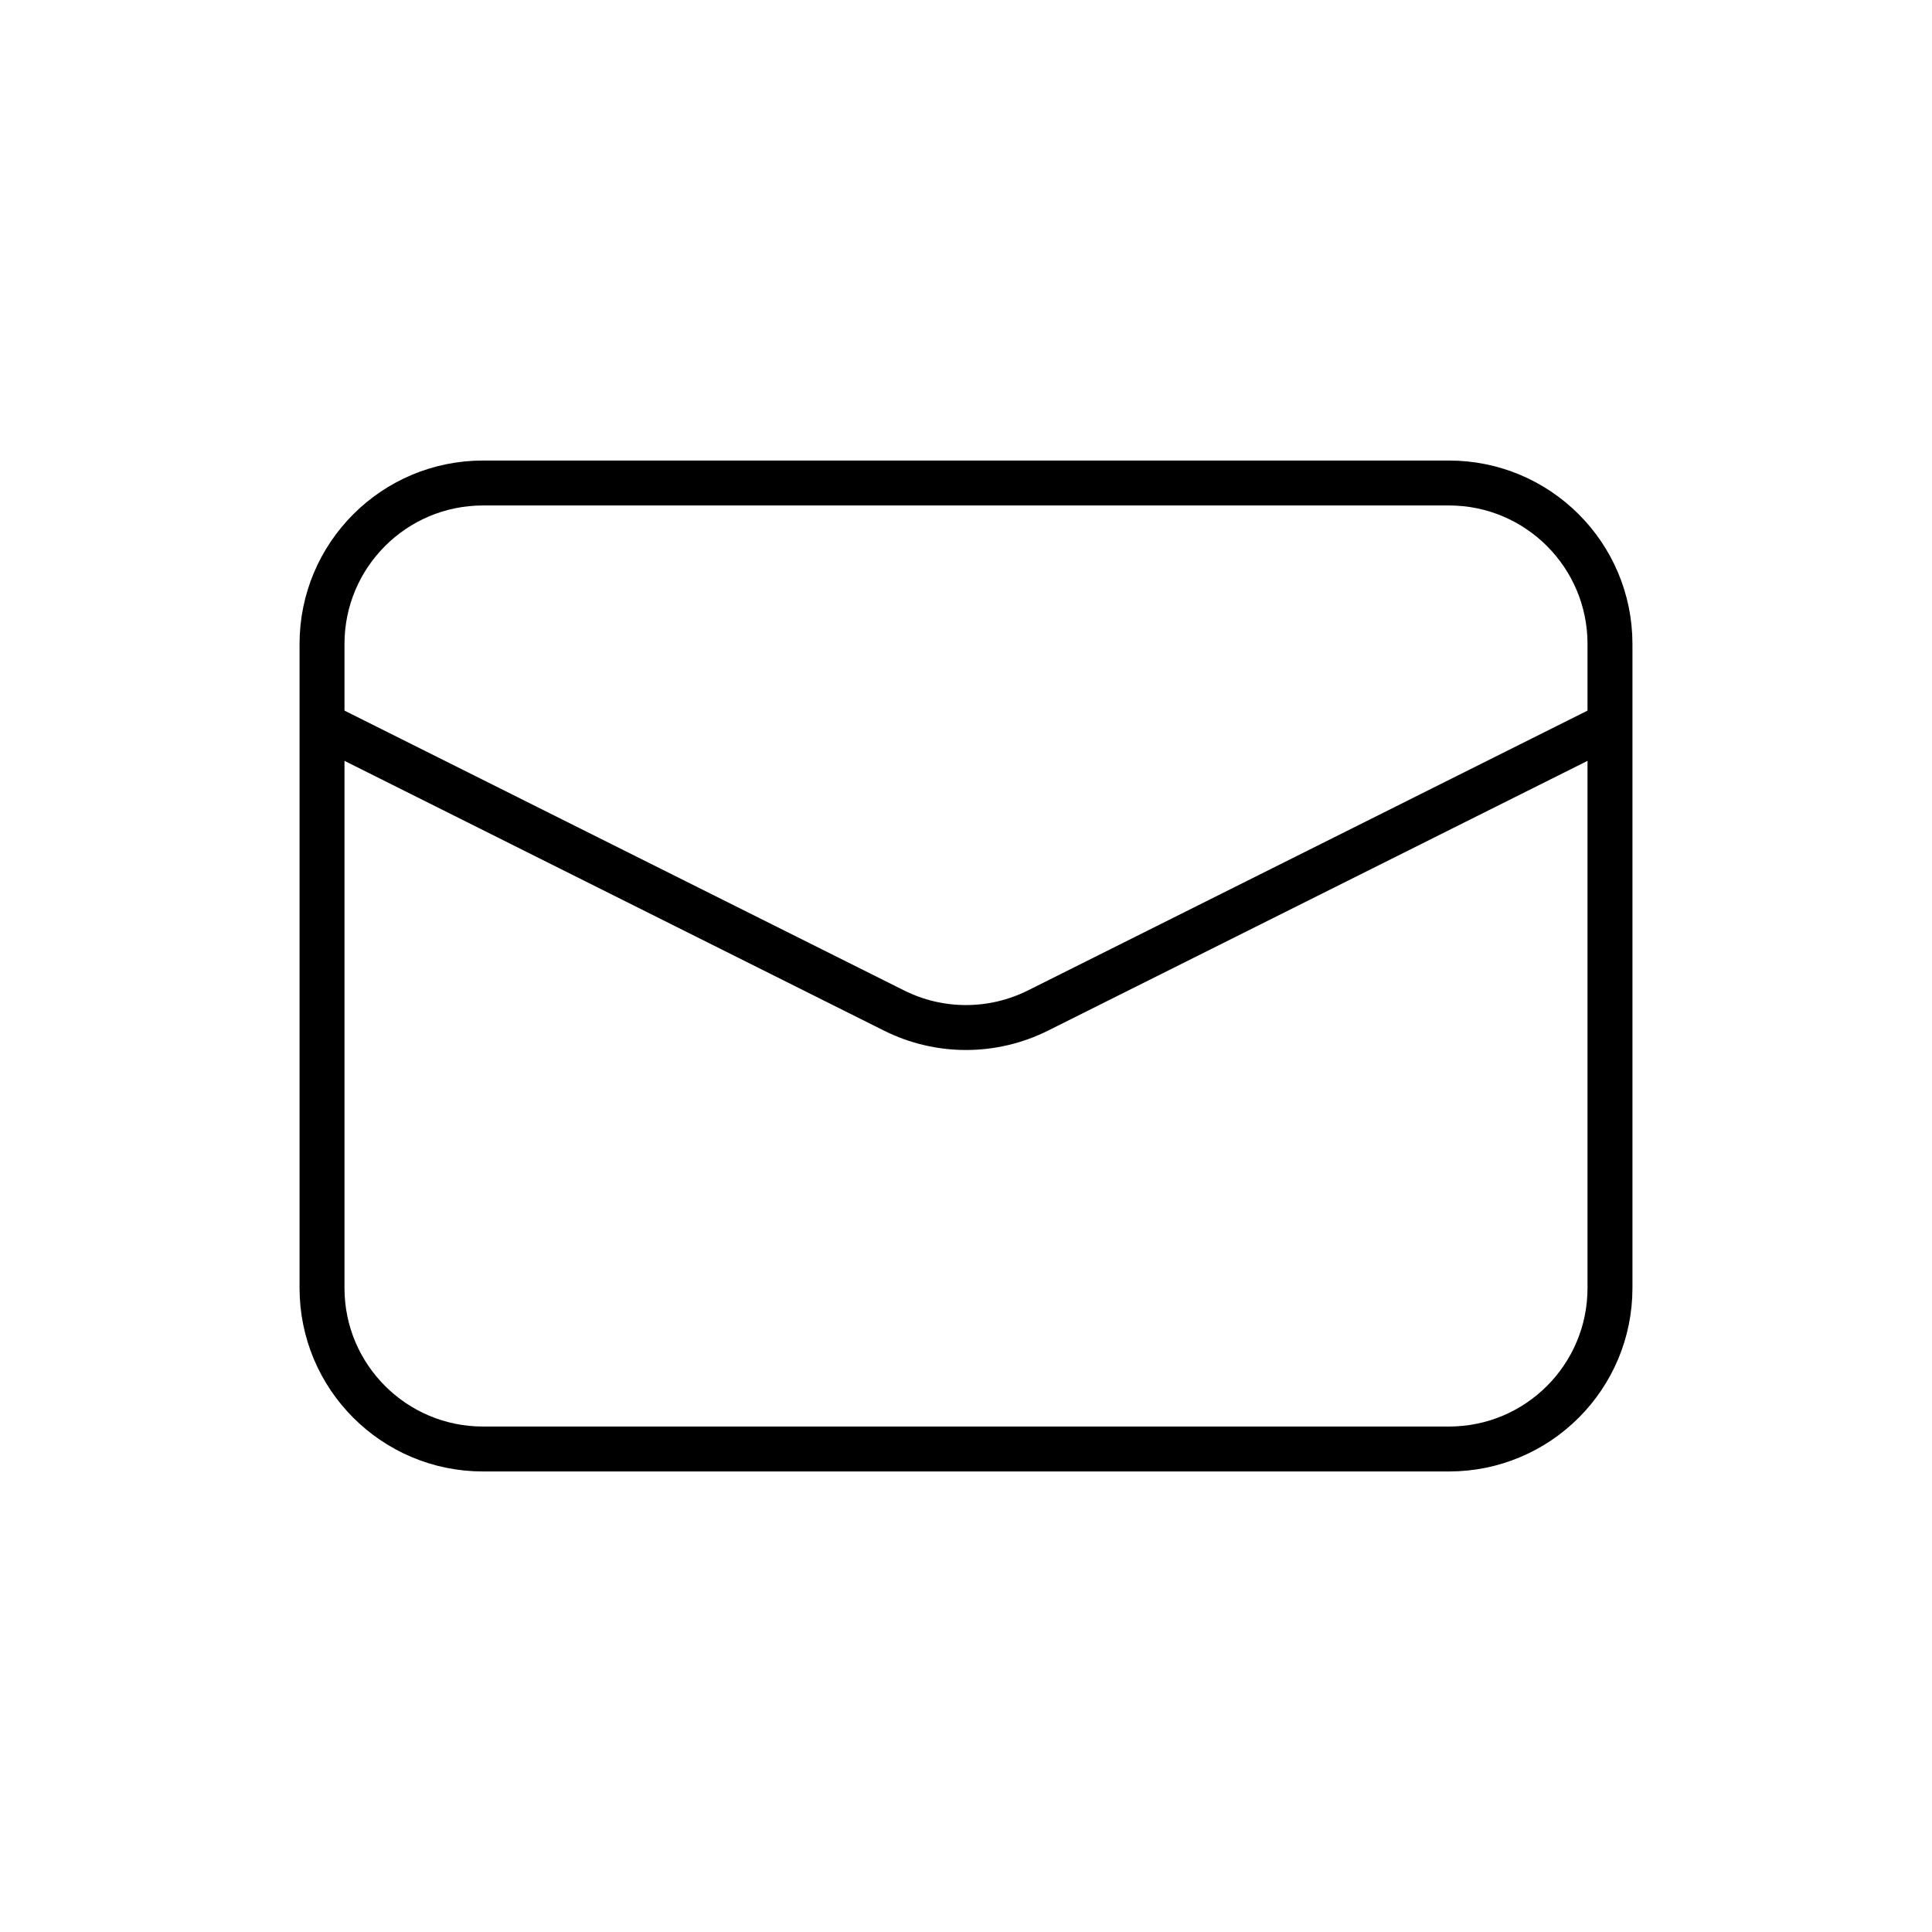
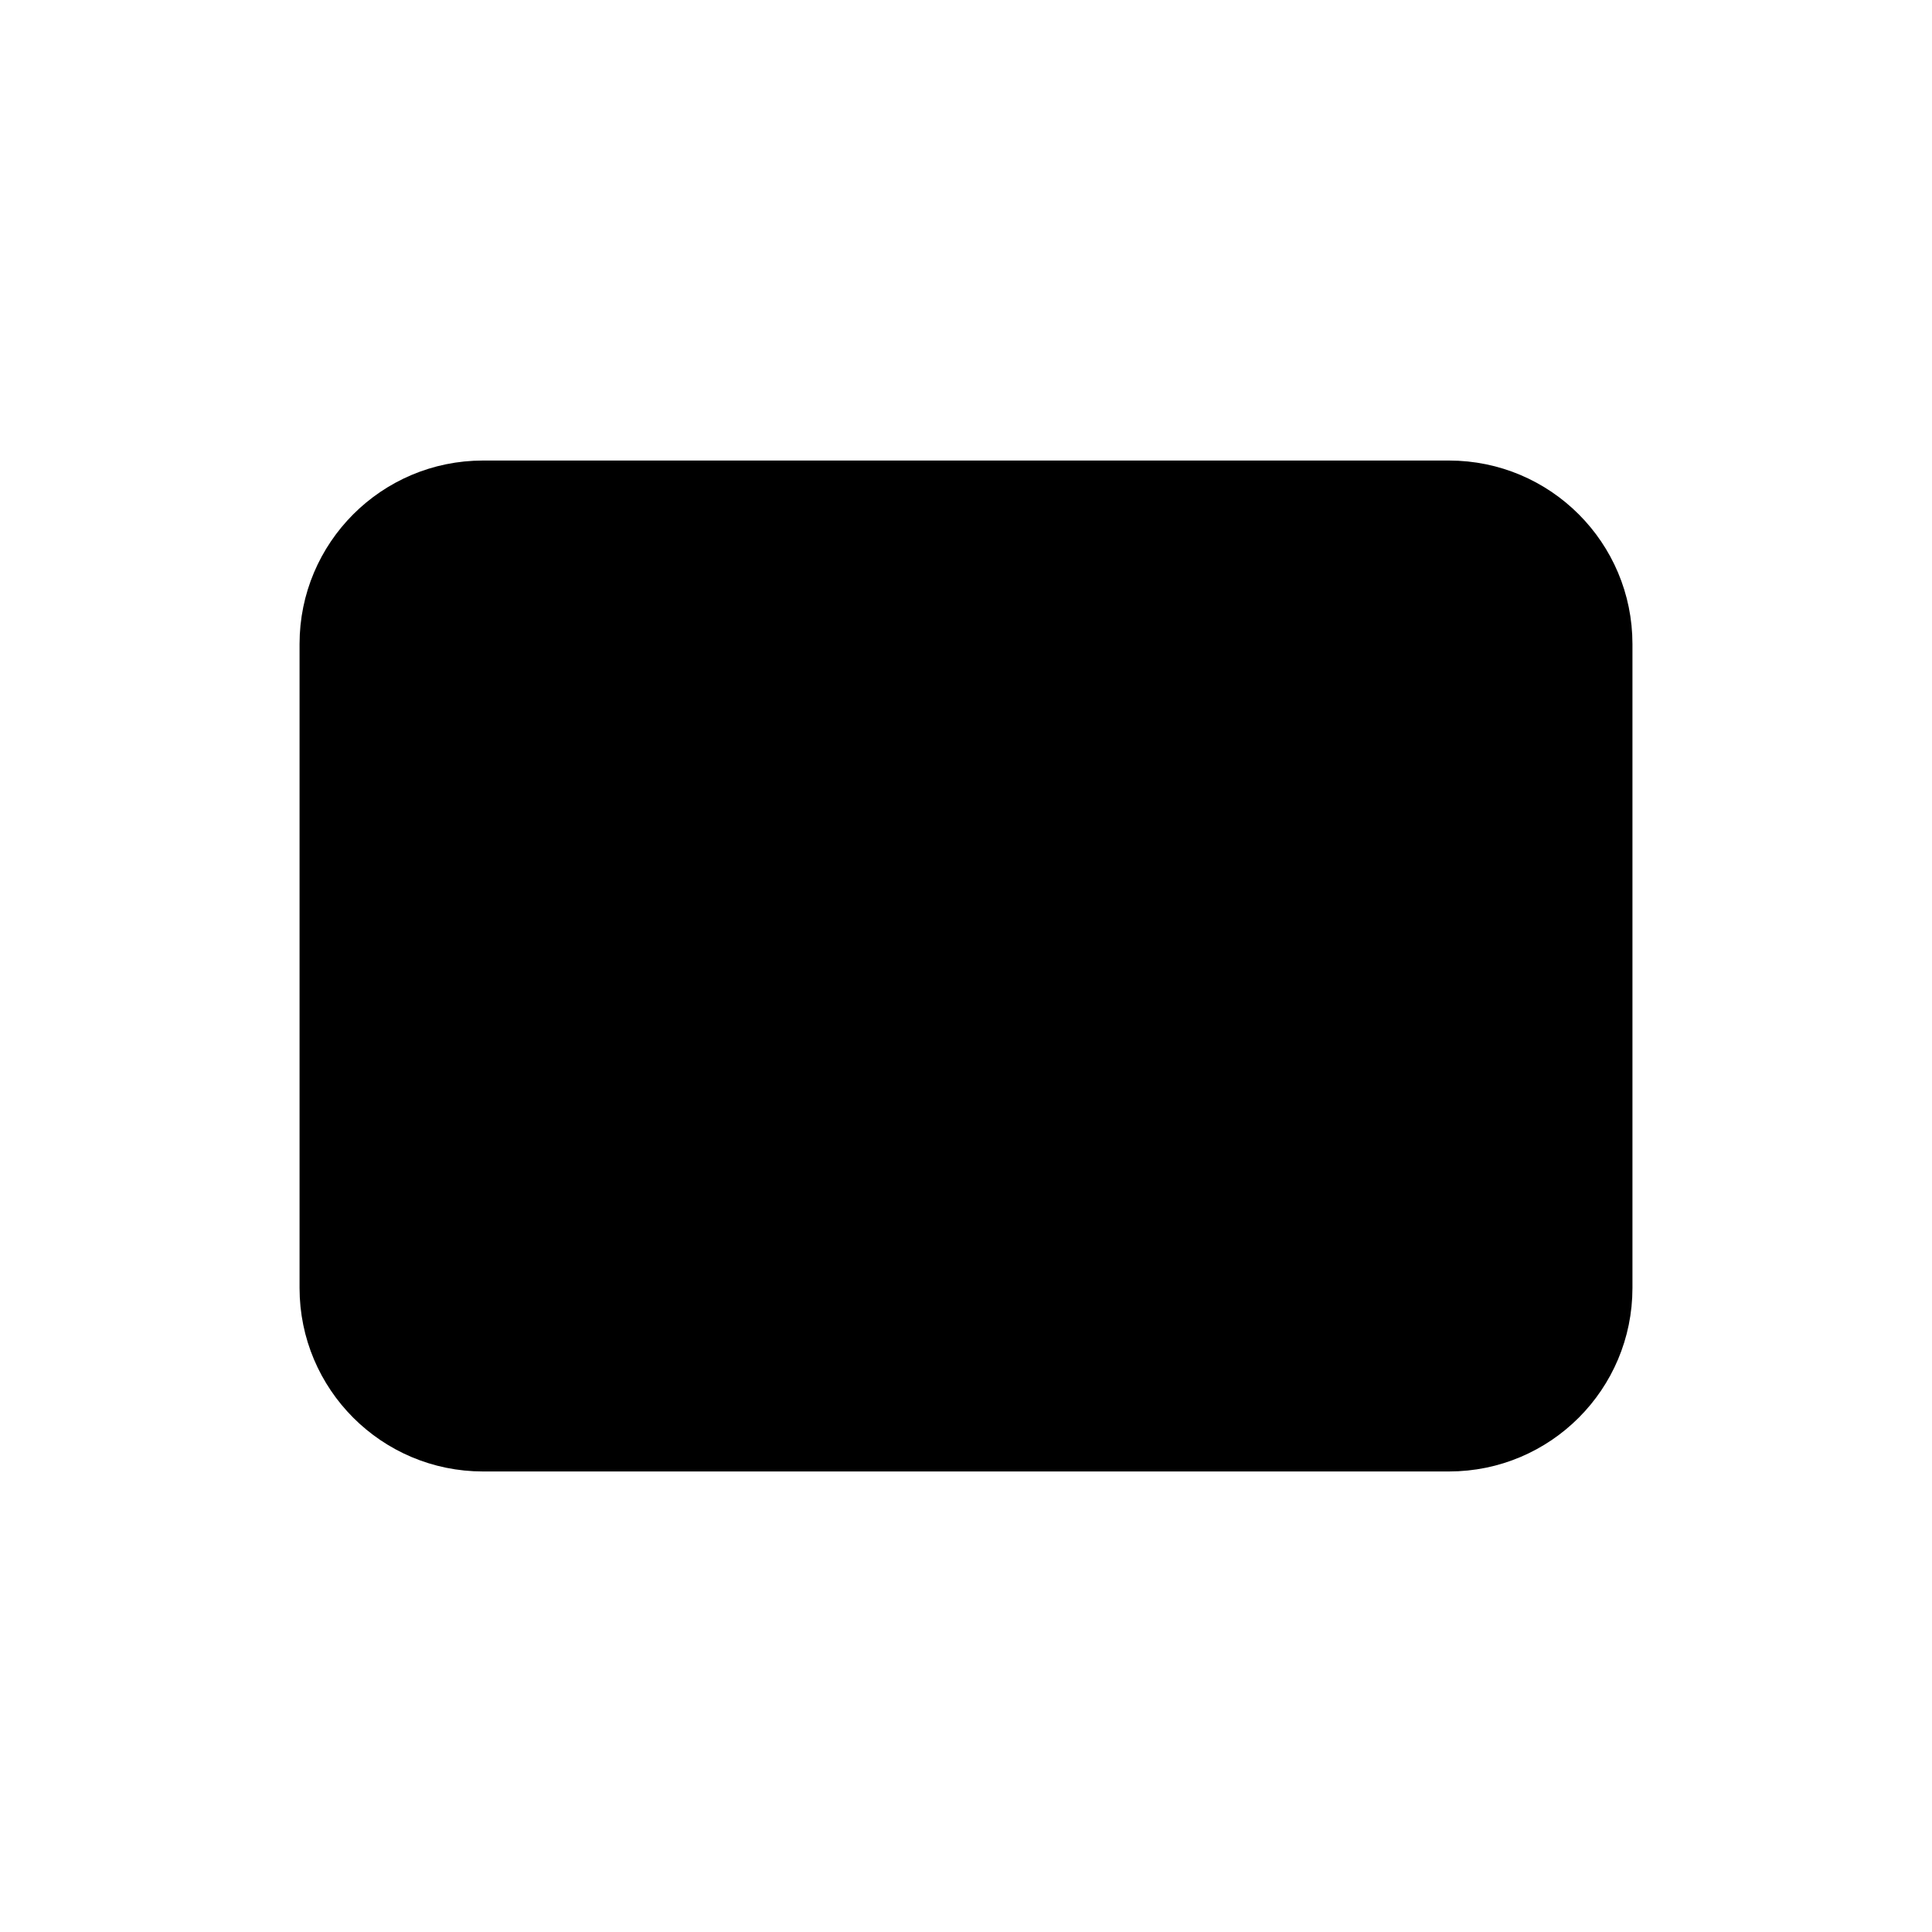
- <svg xmlns="http://www.w3.org/2000/svg" width="43" height="43" fill="none">
+ <svg xmlns="http://www.w3.org/2000/svg" width="43" height="43">
  <path stroke="#000" d="M32.25 10.75h-21.5a3.583 3.583 0 0 0-3.583 3.583v14.334a3.583 3.583 0 0 0 3.583 3.583h21.5a3.583 3.583 0 0 0 3.583-3.583V14.333a3.583 3.583 0 0 0-3.583-3.583Z" />
  <path stroke="#000" d="m7.167 16.125 12.731 6.366a3.58 3.58 0 0 0 3.204 0l12.731-6.366" />
</svg>
